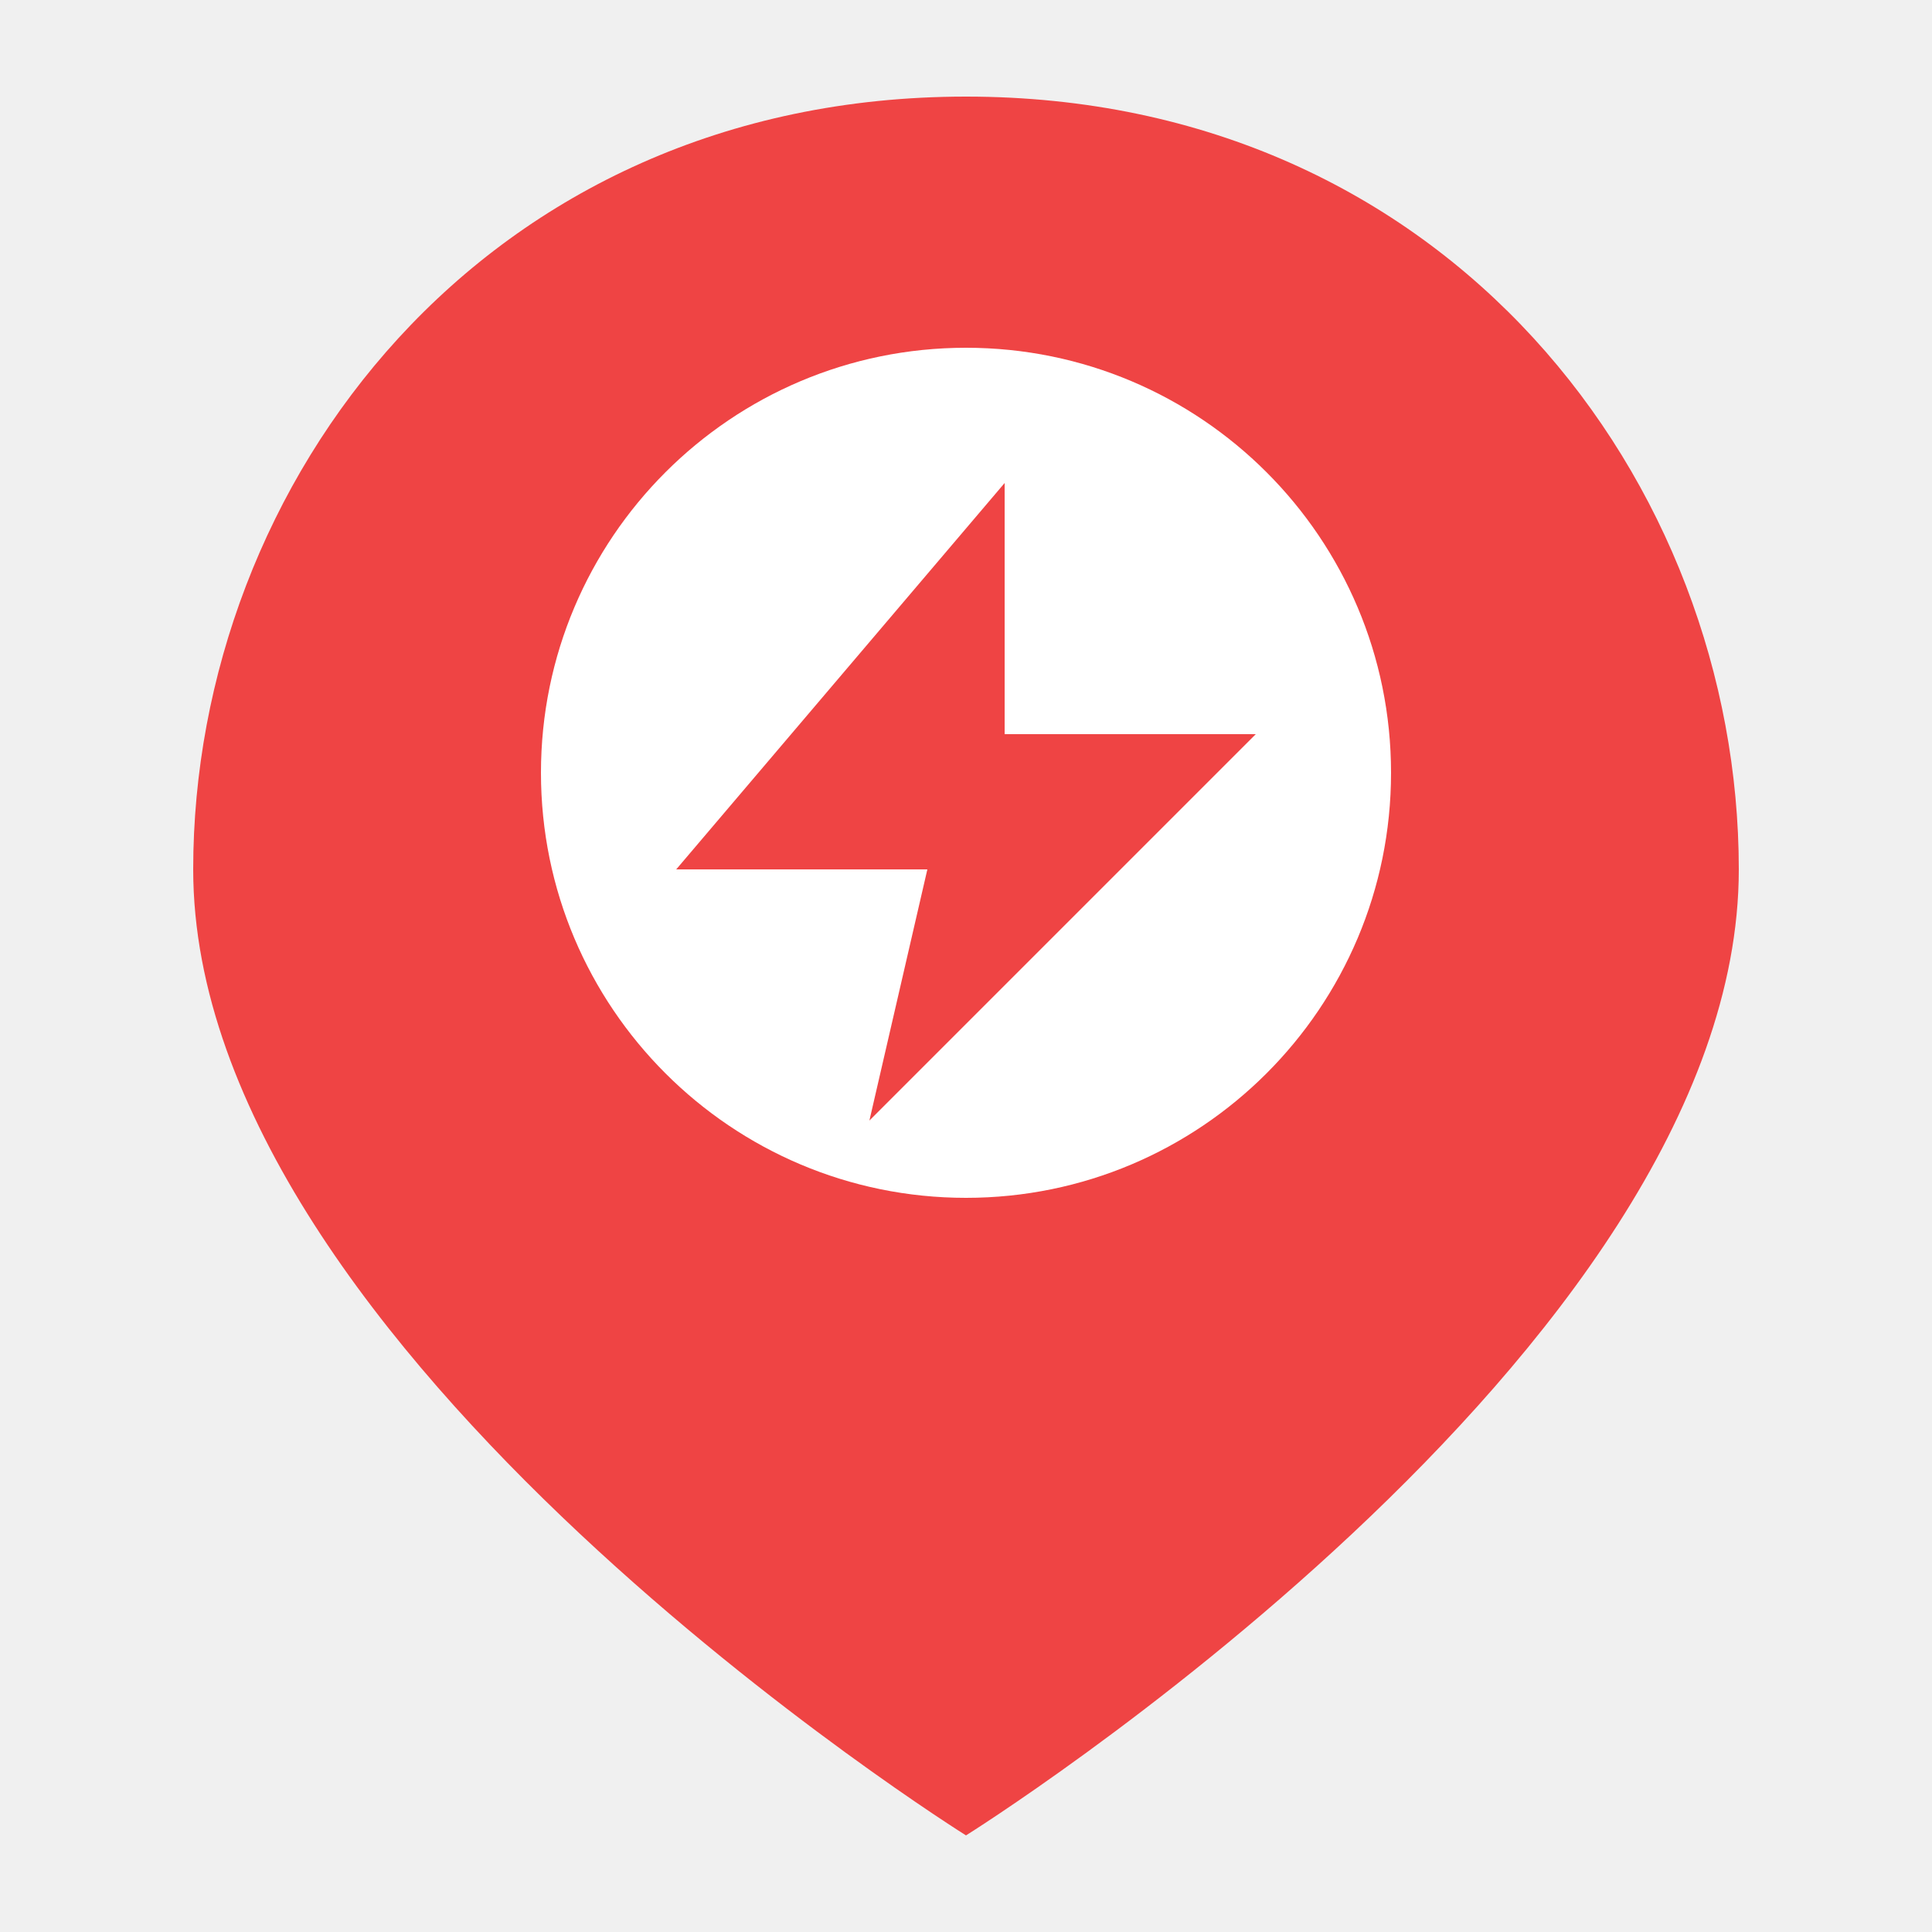
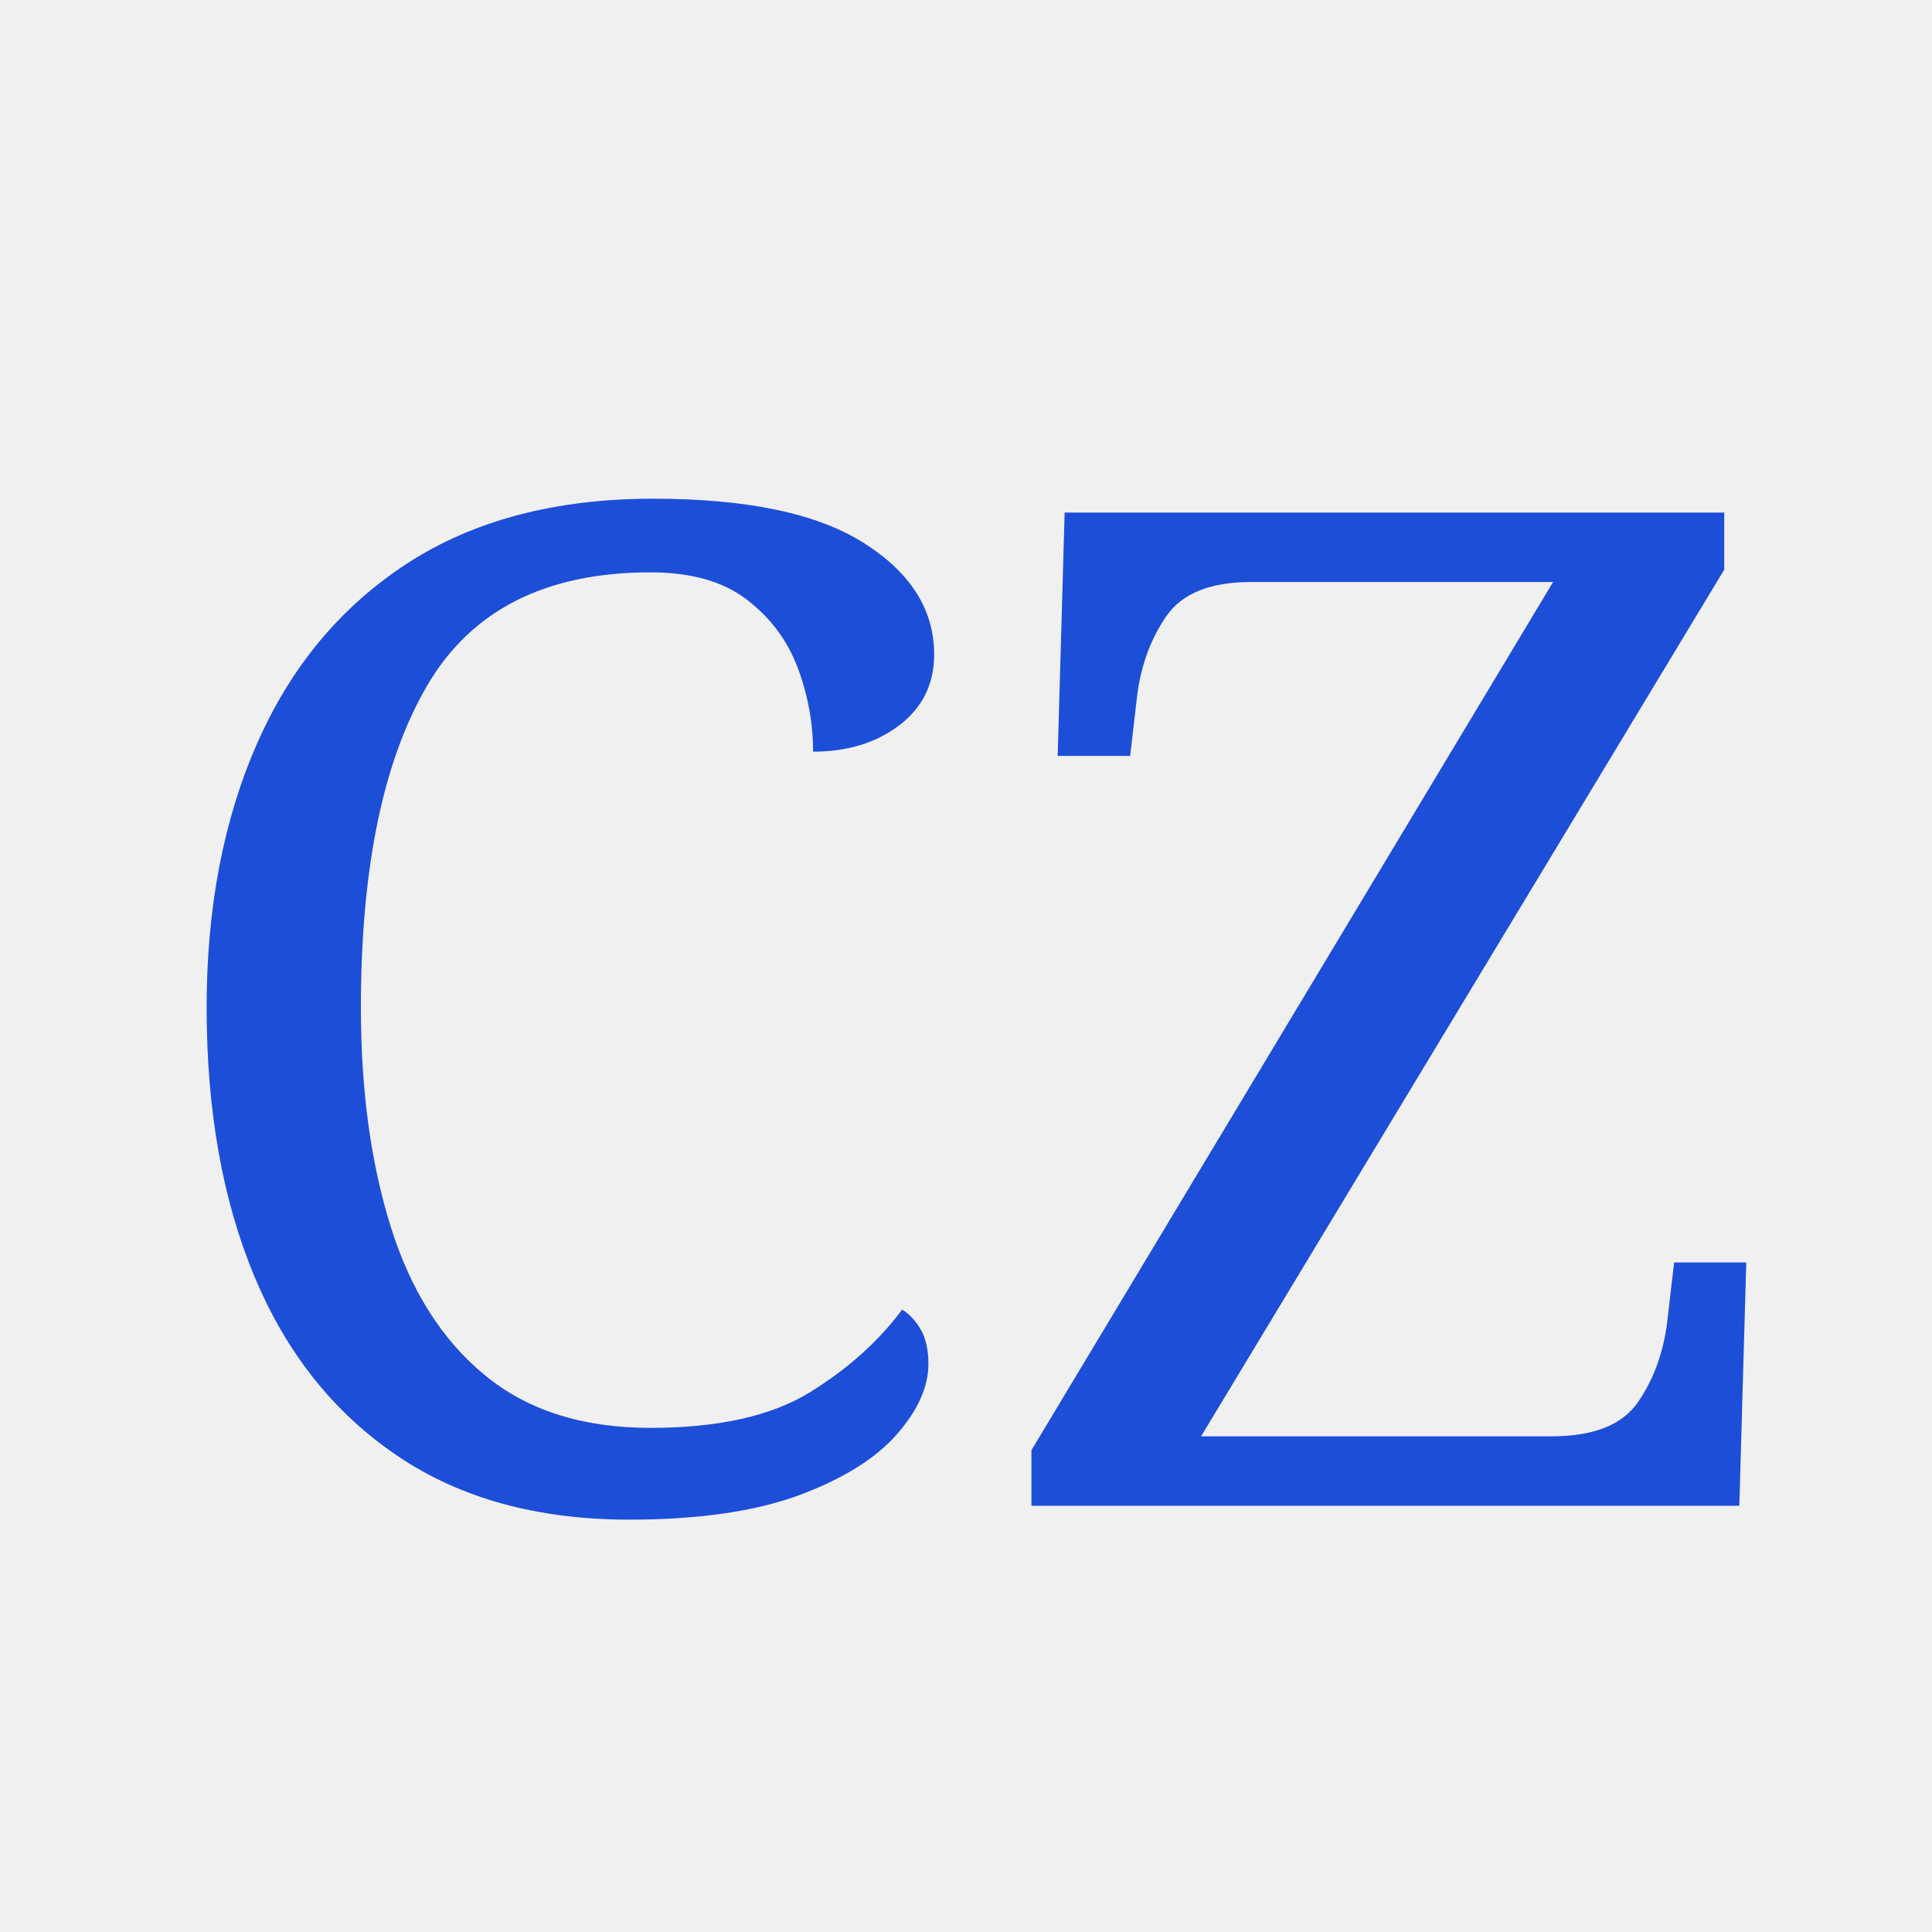
<svg xmlns="http://www.w3.org/2000/svg" viewBox="0 0 100 100">
-   <path d="M50 5 C25 5 10 25 10 45 C10 70 50 95 50 95 C50 95 90 70 90 45 C90 25 75 5 50 5 Z" fill="#ef4444" />
-   <circle cx="50" cy="40" r="22" fill="#ffffff" />
-   <path d="M52 25 L35 45 L48 45 L45 58 L65 38 L52 38 Z" fill="#ef4444" />
+   <style>
+     text {
+       font-family: 'Instrument Serif', Georgia, serif;
+       font-size: 72px;
+       fill: #1d4ed8;
+       text-anchor: middle;
+       dominant-baseline: central;
+     }
+     @media (prefers-color-scheme: dark) {
+       text {
+         fill: #acc7ff;
+       }
+     }
+   </style>
+   <text x="50" y="50">CZ</text>
</svg>
